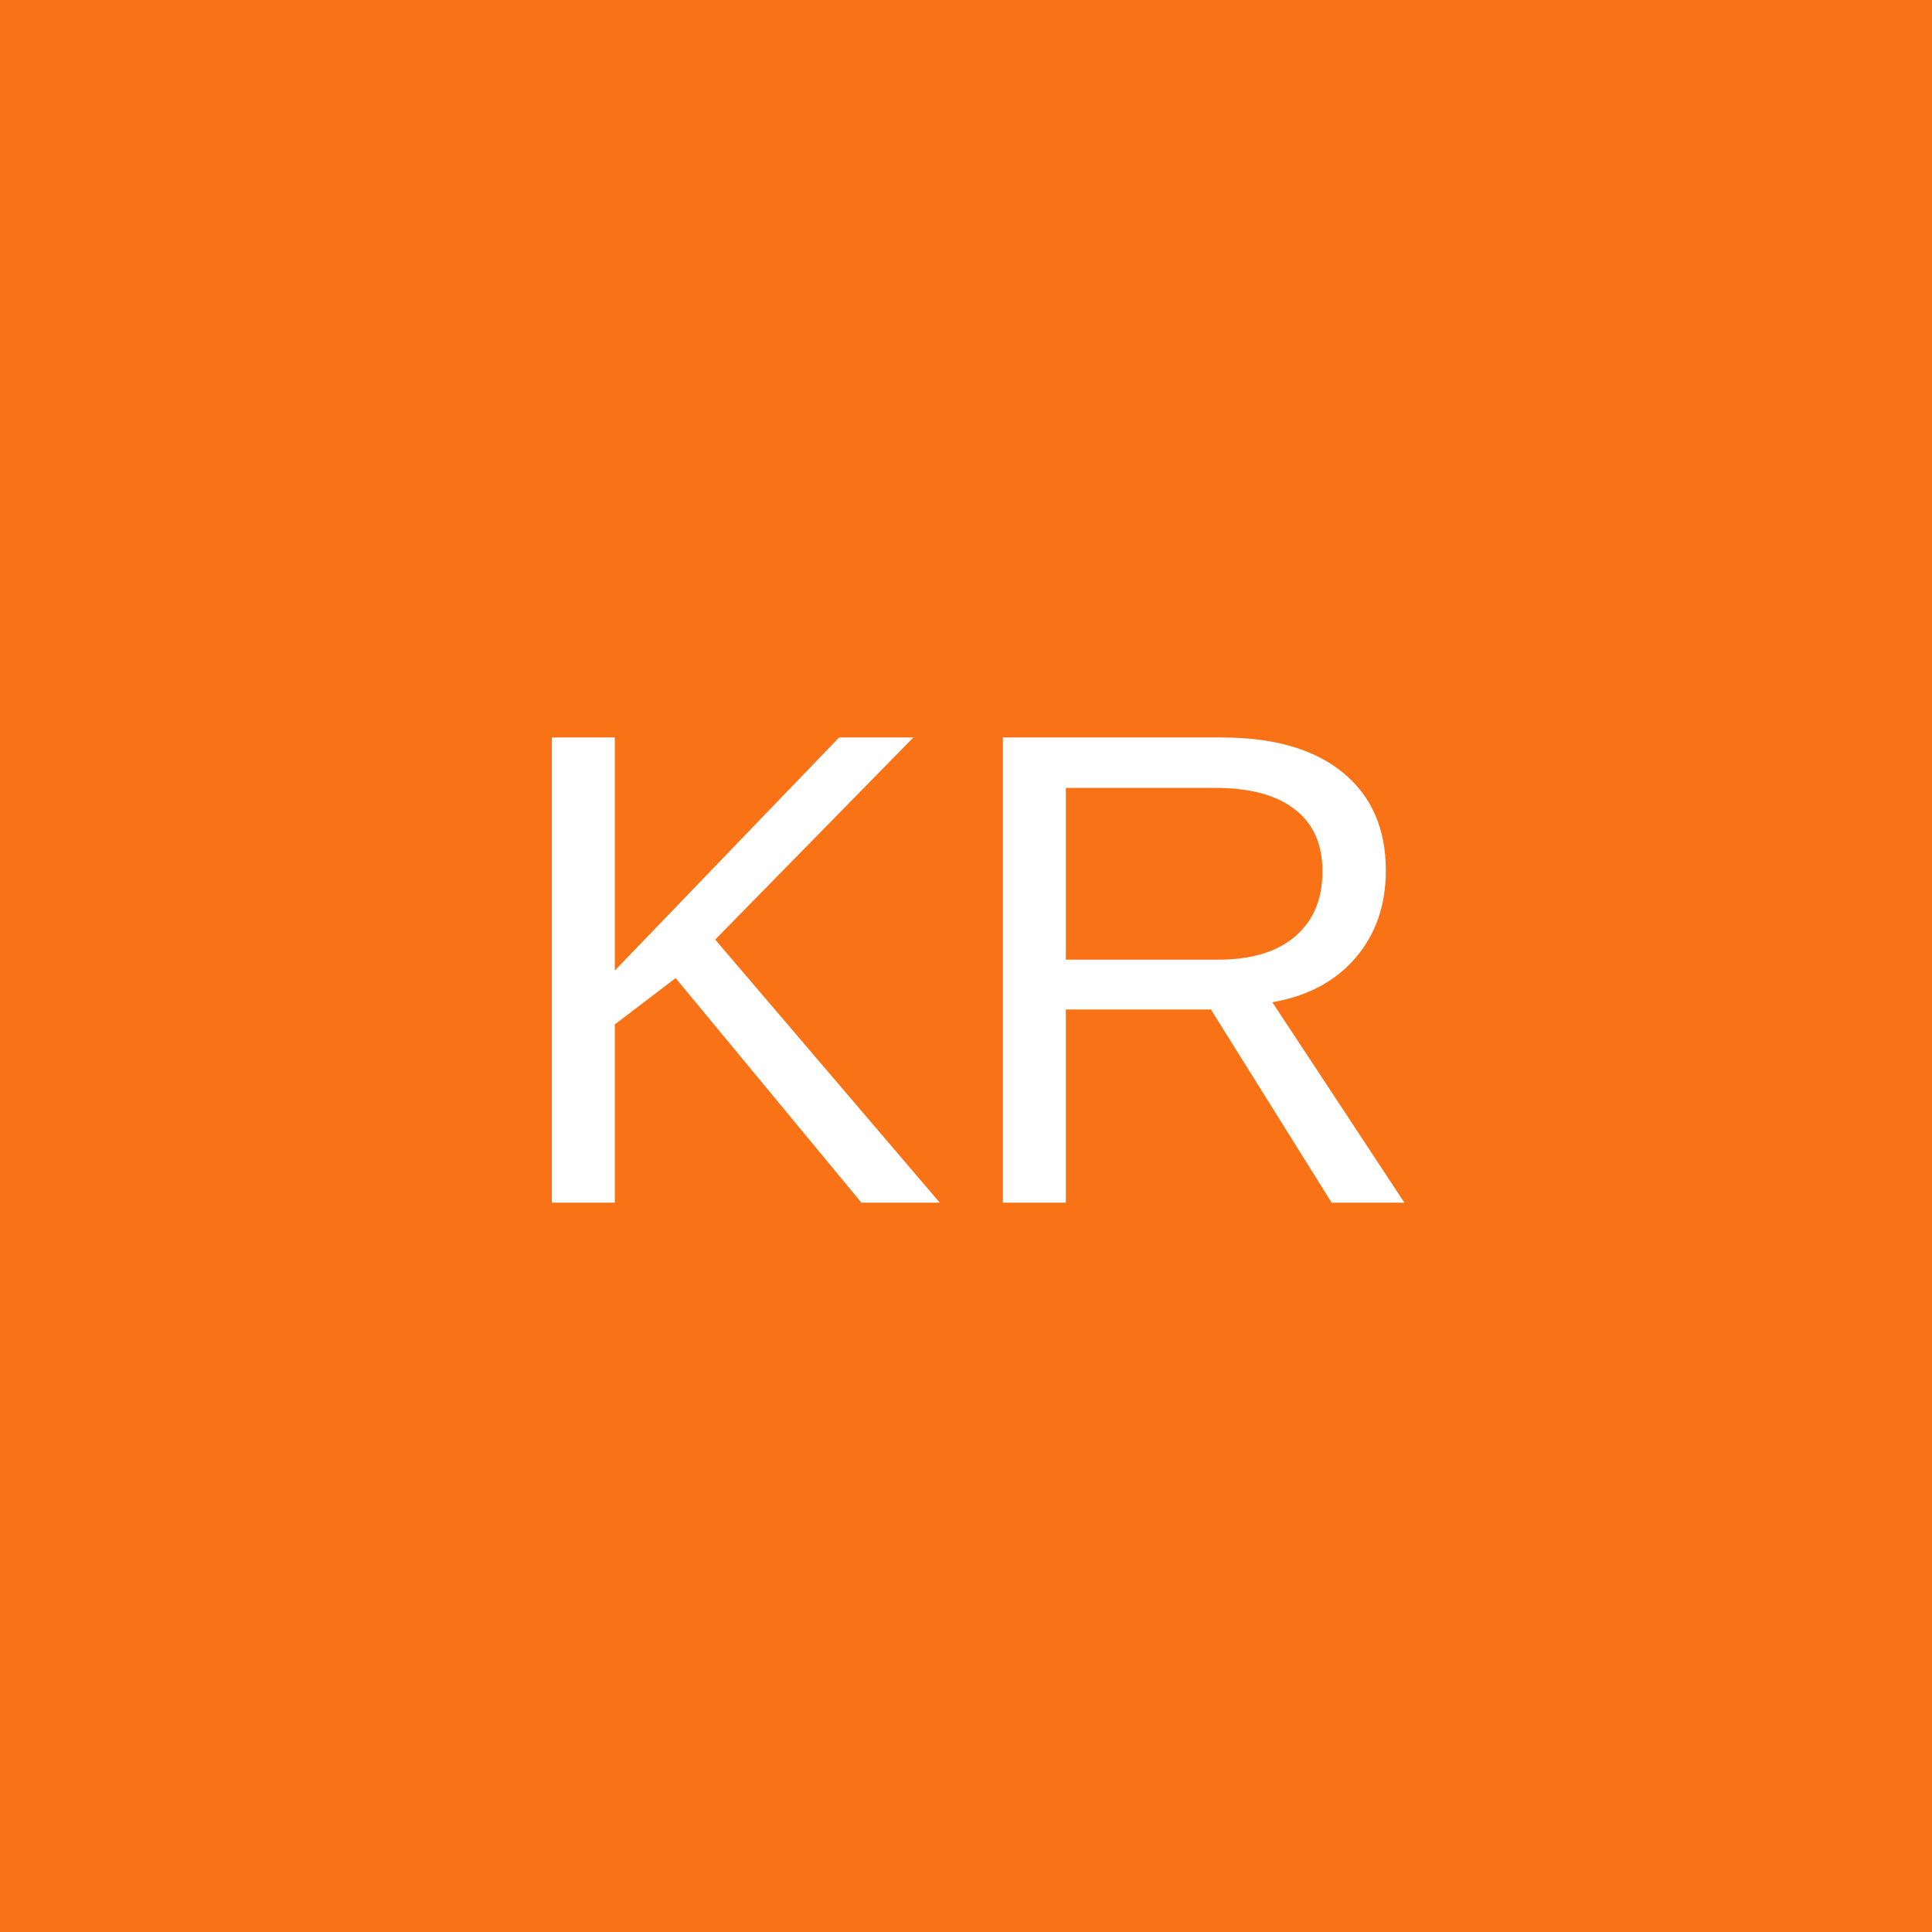
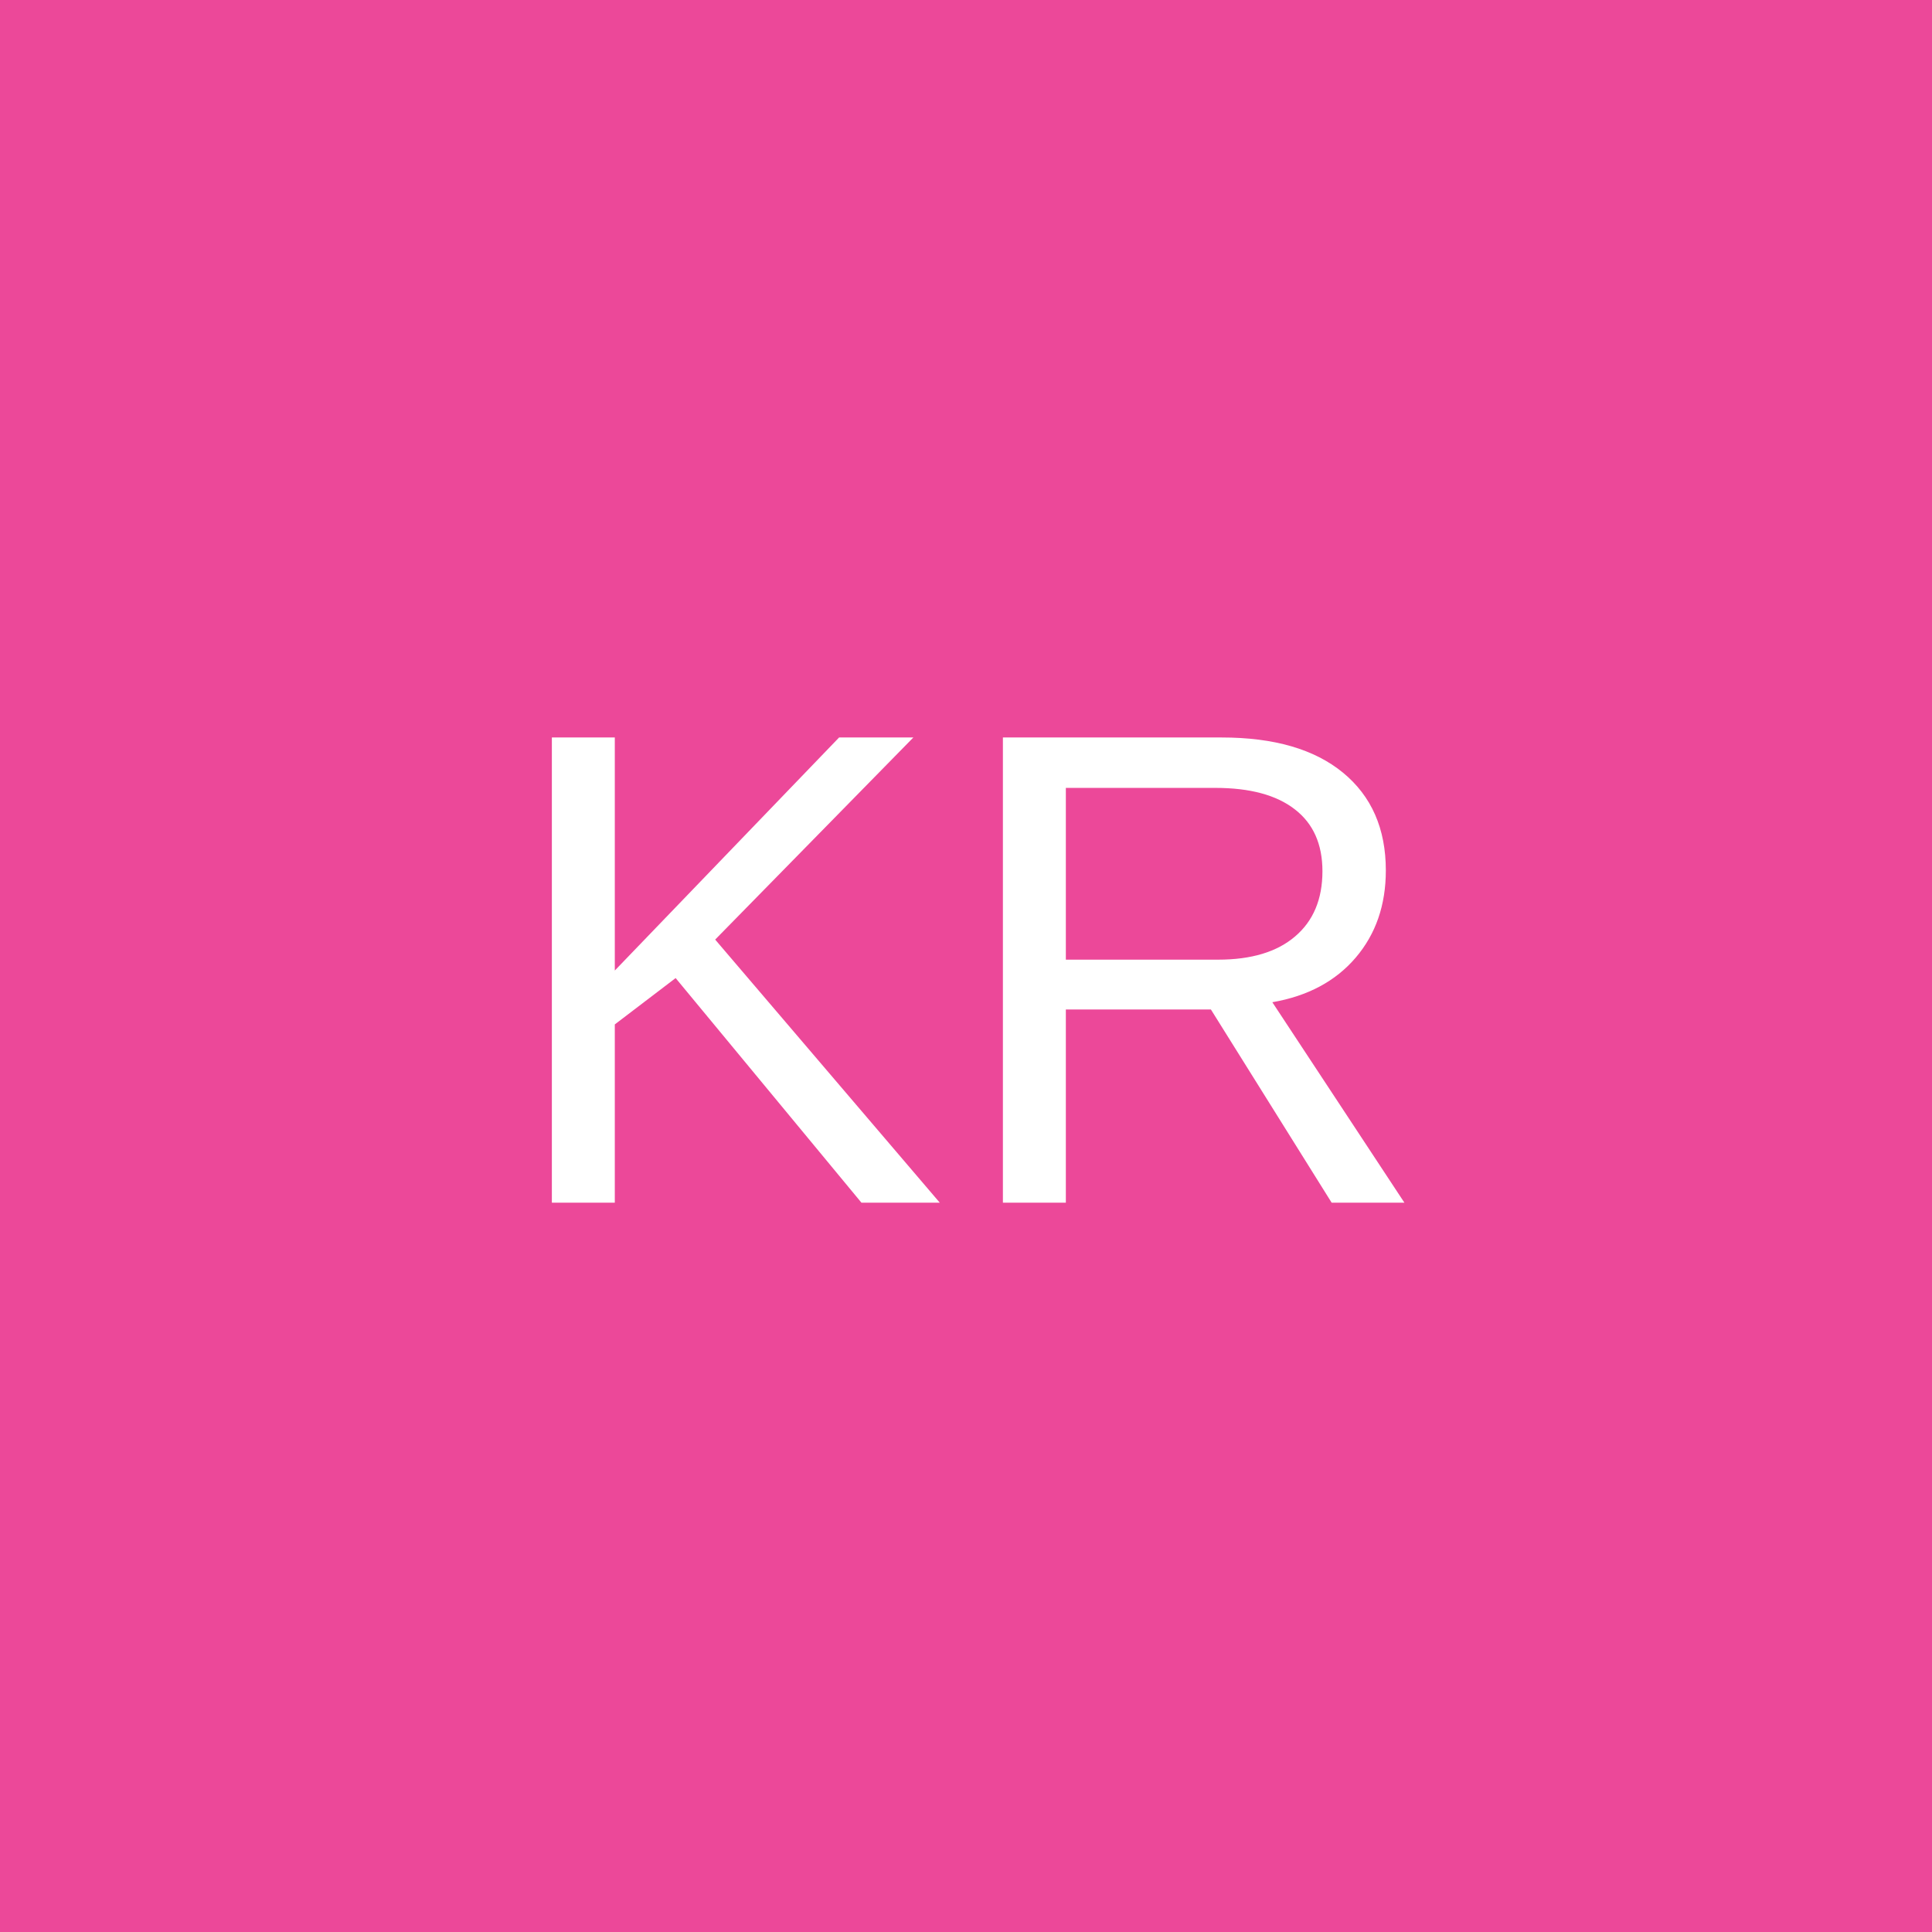
<svg xmlns="http://www.w3.org/2000/svg" width="200" height="200" viewBox="0 0 200 200">
-   <rect width="200" height="200" fill="#f97316" />
+   <rect width="200" height="200" fill="#ec4899" />
  <text x="50%" y="50%" font-family="Arial, Helvetica, sans-serif" font-size="70" fill="#ffffff" text-anchor="middle" dy=".35em">KR</text>
</svg>
